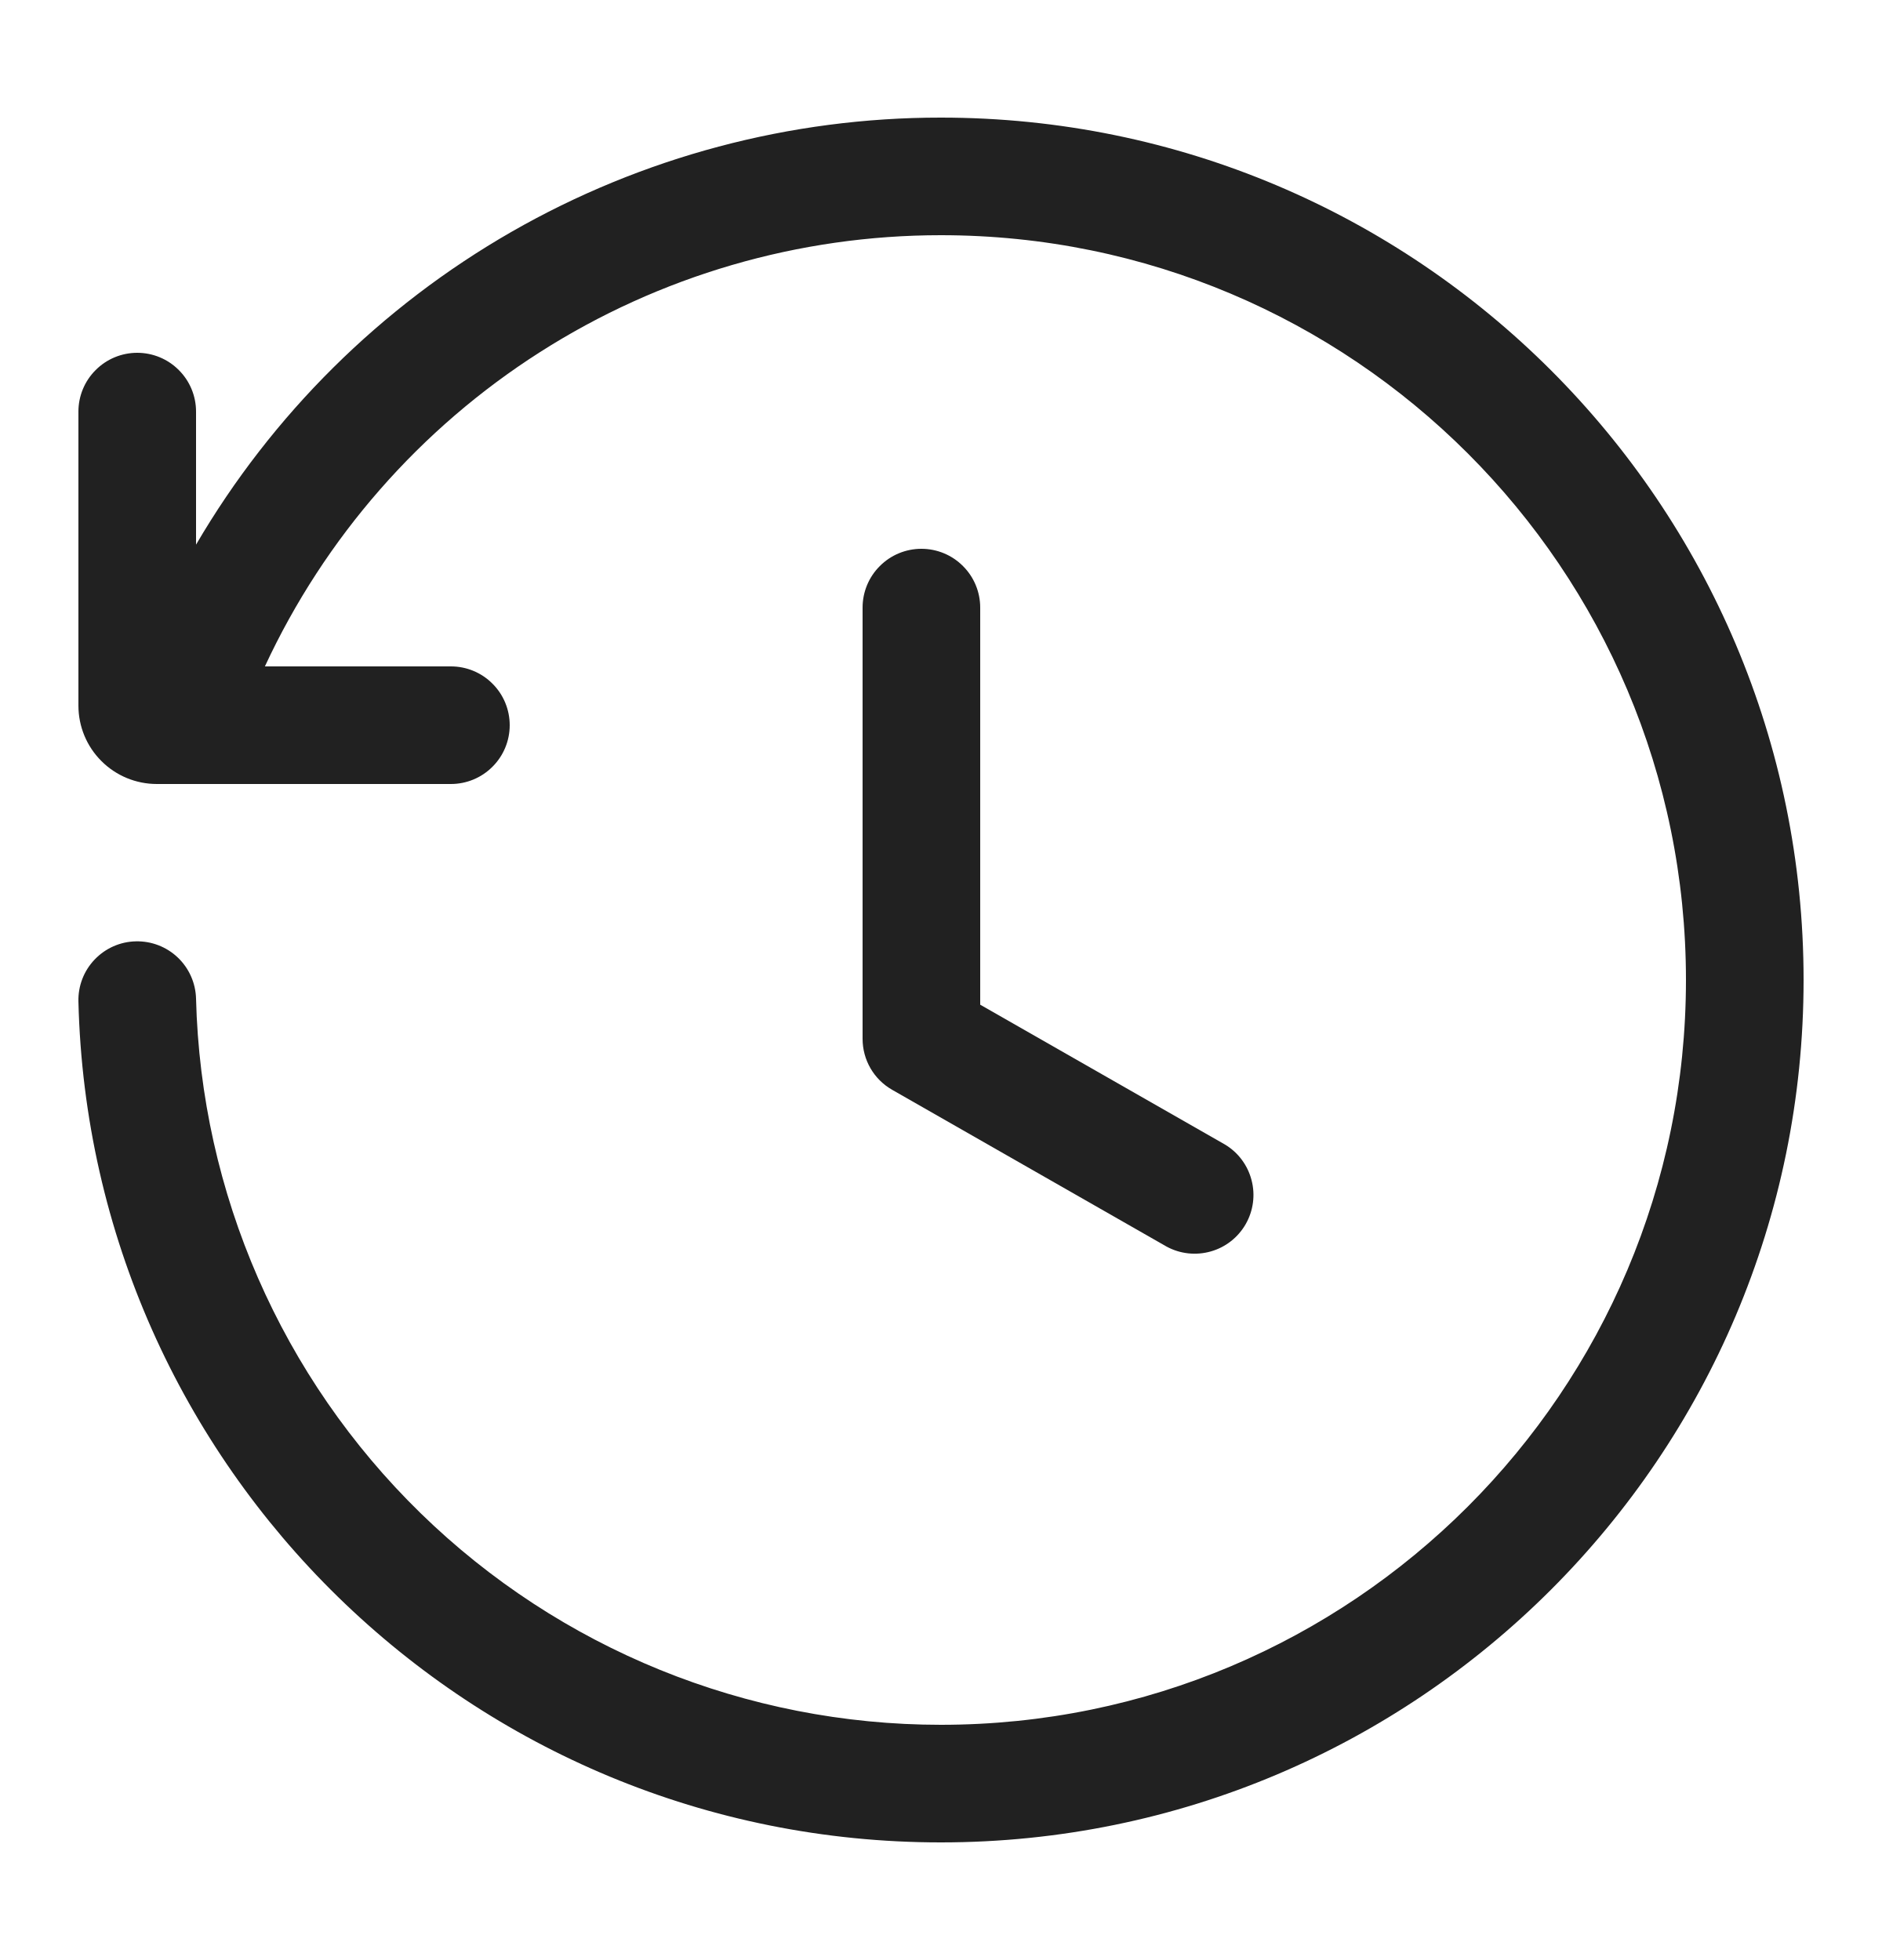
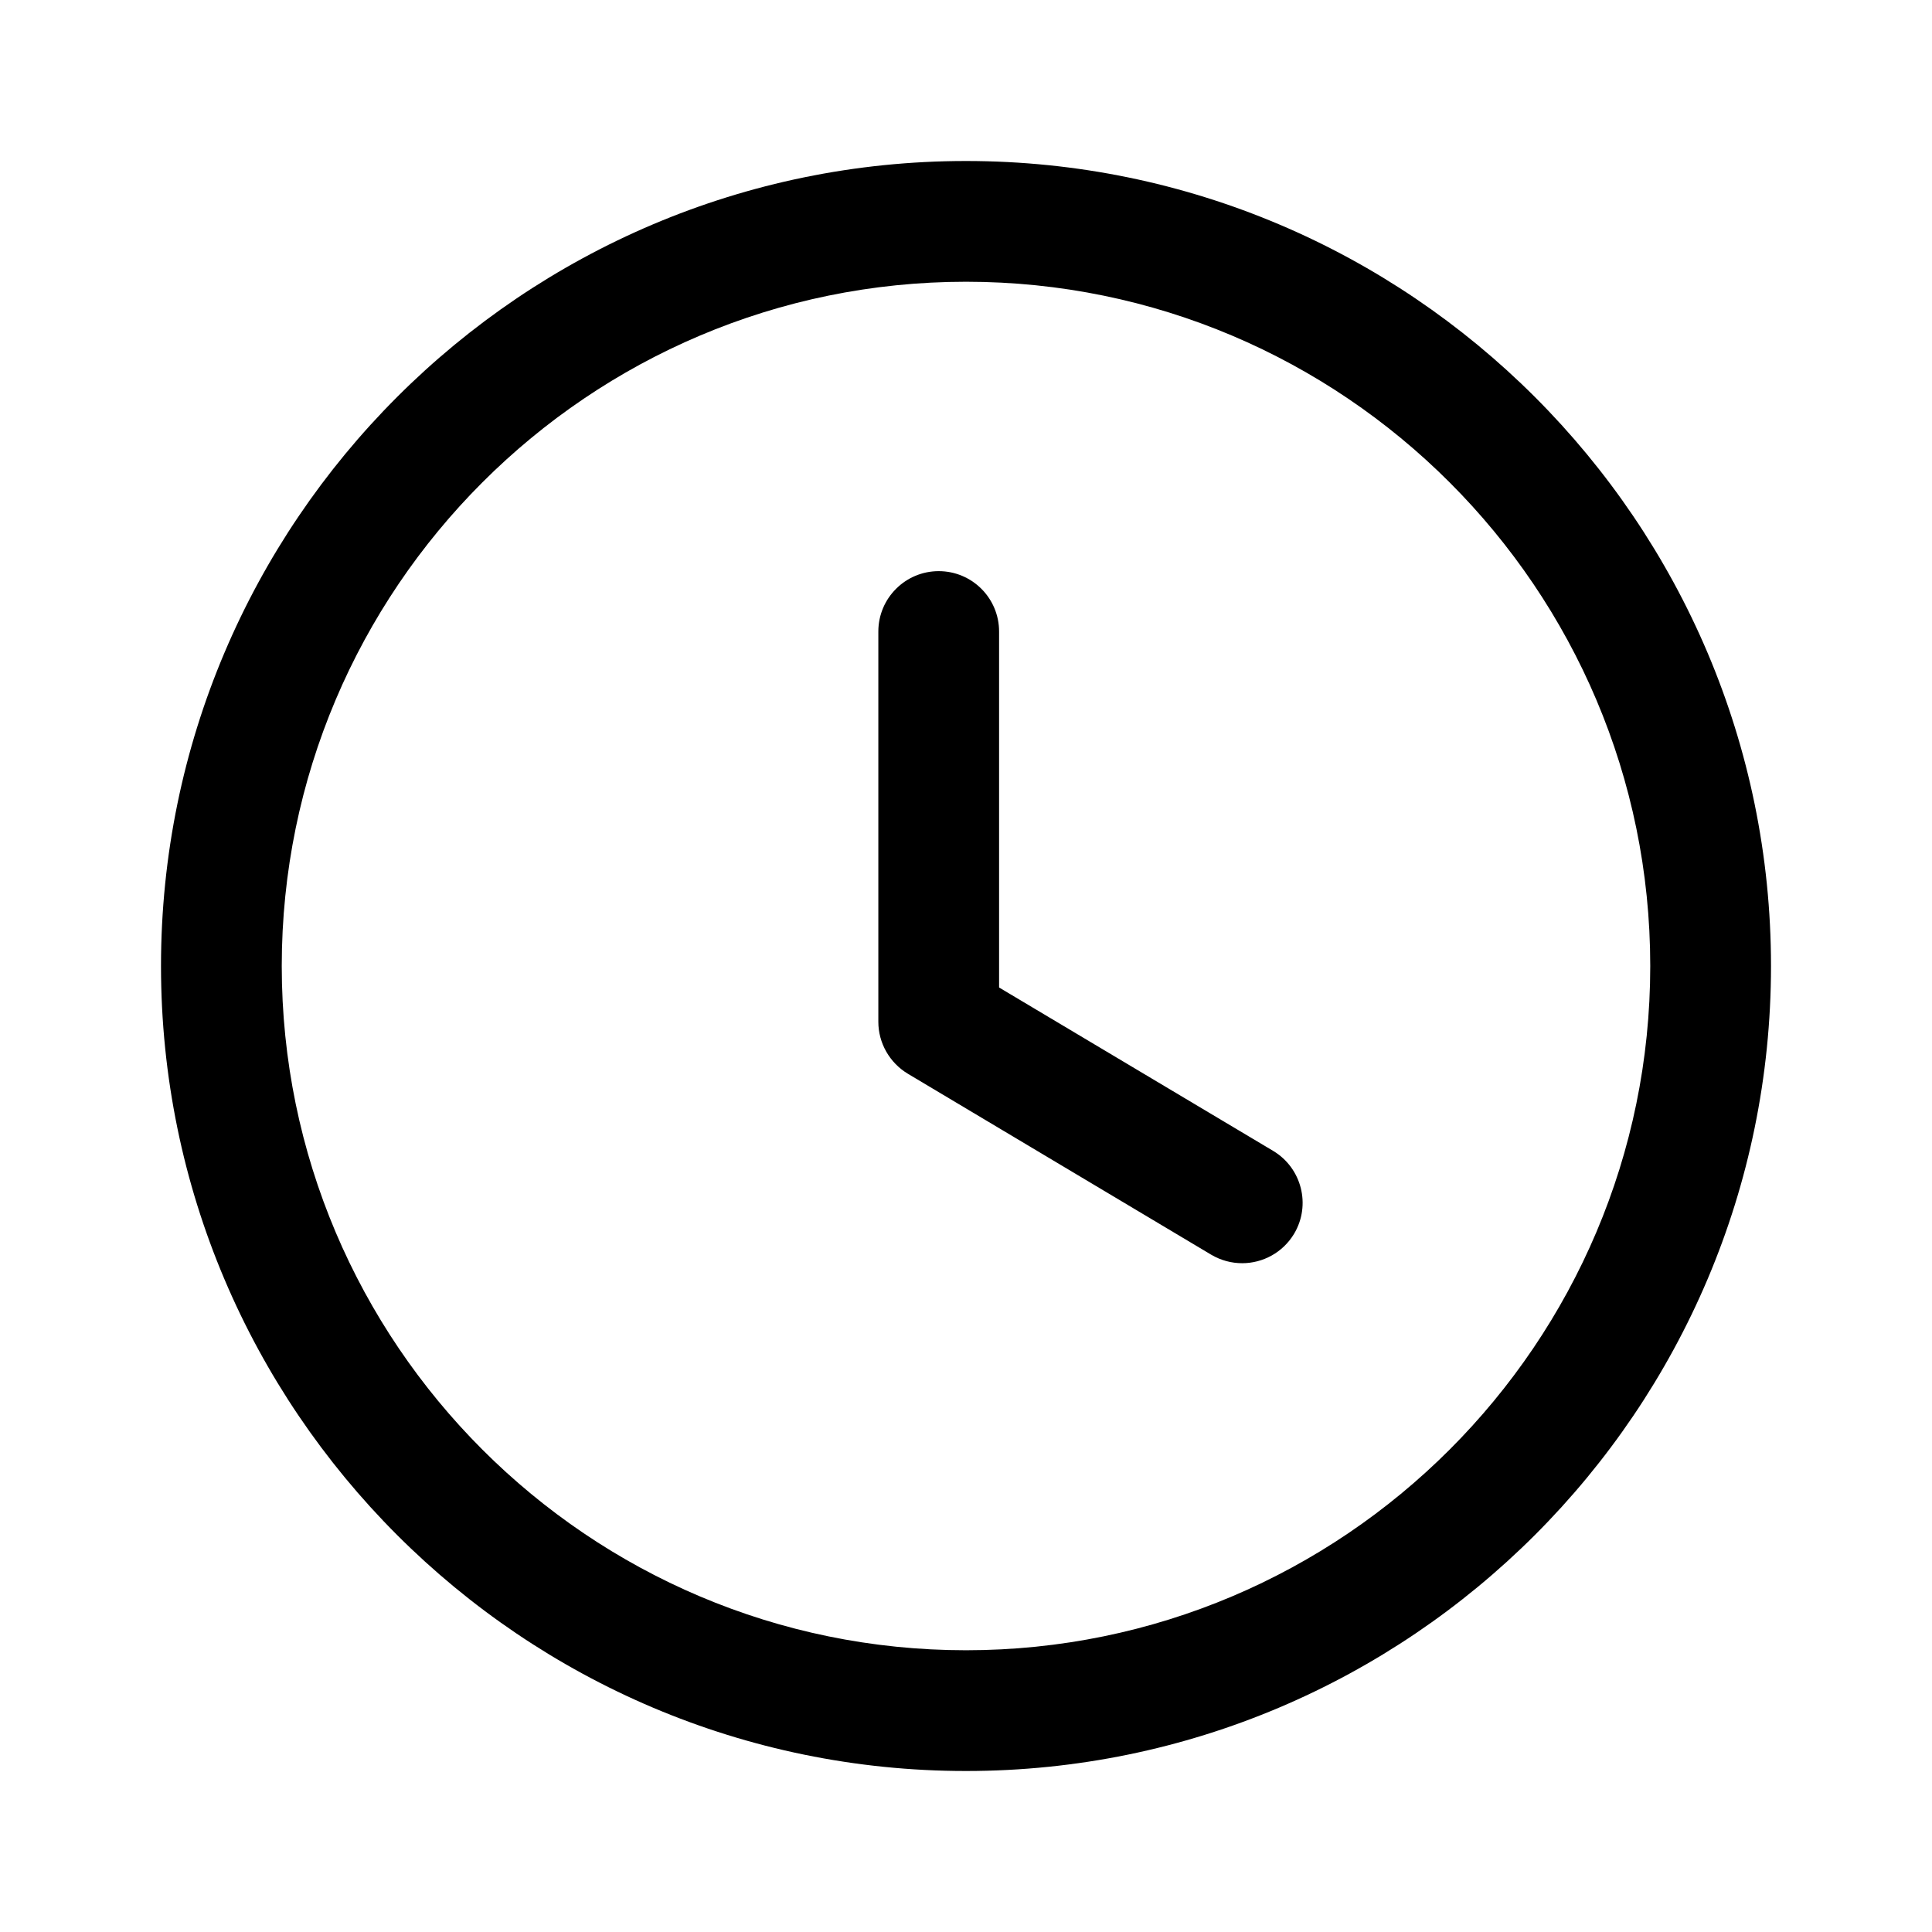
- <svg xmlns="http://www.w3.org/2000/svg" width="24" height="25" viewBox="0 0 24 25" fill="none">
-   <path d="M11.998 3C10.186 3 8.412 3.517 6.885 4.492C5.358 5.466 4.141 6.857 3.378 8.5H5.75C5.949 8.5 6.14 8.579 6.28 8.72C6.421 8.86 6.5 9.051 6.5 9.25C6.5 9.449 6.421 9.64 6.28 9.78C6.14 9.921 5.949 10 5.75 10H2C1.735 10 1.48 9.895 1.293 9.707C1.105 9.52 1 9.265 1 9V5.25C1 5.051 1.079 4.86 1.22 4.72C1.36 4.579 1.551 4.5 1.75 4.5C1.949 4.5 2.14 4.579 2.28 4.72C2.421 4.86 2.5 5.051 2.5 5.25V6.947C3.47 5.289 4.857 3.913 6.523 2.957C8.189 2.002 10.077 1.499 11.998 1.5C18.074 1.5 23 6.425 23 12.5C23 18.575 18.074 23.5 11.998 23.5C6.014 23.5 1.146 18.723 1 12.775C0.995 12.576 1.069 12.383 1.207 12.239C1.344 12.095 1.533 12.011 1.732 12.007C1.93 12.002 2.123 12.076 2.267 12.213C2.411 12.35 2.495 12.539 2.5 12.738C2.562 15.216 3.59 17.571 5.365 19.302C7.139 21.032 9.52 22 11.998 22C17.246 22 21.5 17.747 21.5 12.5C21.5 7.253 17.246 3 11.998 3Z" fill="black" fill-opacity="0.87" />
-   <path d="M12.5 7.75C12.5 7.551 12.421 7.36 12.28 7.22C12.14 7.079 11.949 7 11.75 7C11.551 7 11.36 7.079 11.22 7.22C11.079 7.36 11 7.551 11 7.75V13.25C11 13.52 11.144 13.768 11.378 13.901L14.878 15.901C15.05 15.994 15.252 16.016 15.441 15.962C15.629 15.909 15.789 15.783 15.886 15.613C15.983 15.443 16.01 15.242 15.96 15.052C15.911 14.863 15.79 14.7 15.622 14.599L12.5 12.815V7.75Z" fill="black" fill-opacity="0.87" />
+ <svg xmlns="http://www.w3.org/2000/svg" width="24" height="24" viewBox="0 0 24 24" fill="none">
+   <path fill-rule="evenodd" clip-rule="evenodd" d="M12 2C17.514 2 22 6.486 22 12C22 17.514 17.514 22 12 22C6.486 22 2 17.514 2 12C2 6.486 6.486 2 12 2ZM12 3.5C7.313 3.5 3.5 7.313 3.5 12C3.5 16.687 7.313 20.5 12 20.5C16.687 20.5 20.5 16.687 20.5 12C20.5 7.313 16.687 3.5 12 3.5ZM11.661 7.095C12.076 7.095 12.411 7.431 12.411 7.845V12.267L15.816 14.297C16.171 14.51 16.288 14.97 16.076 15.326C15.935 15.561 15.686 15.692 15.431 15.692C15.3 15.692 15.168 15.658 15.047 15.587L11.277 13.338C11.051 13.202 10.911 12.957 10.911 12.693V7.845C10.911 7.431 11.247 7.095 11.661 7.095Z" fill="black" />
</svg>
